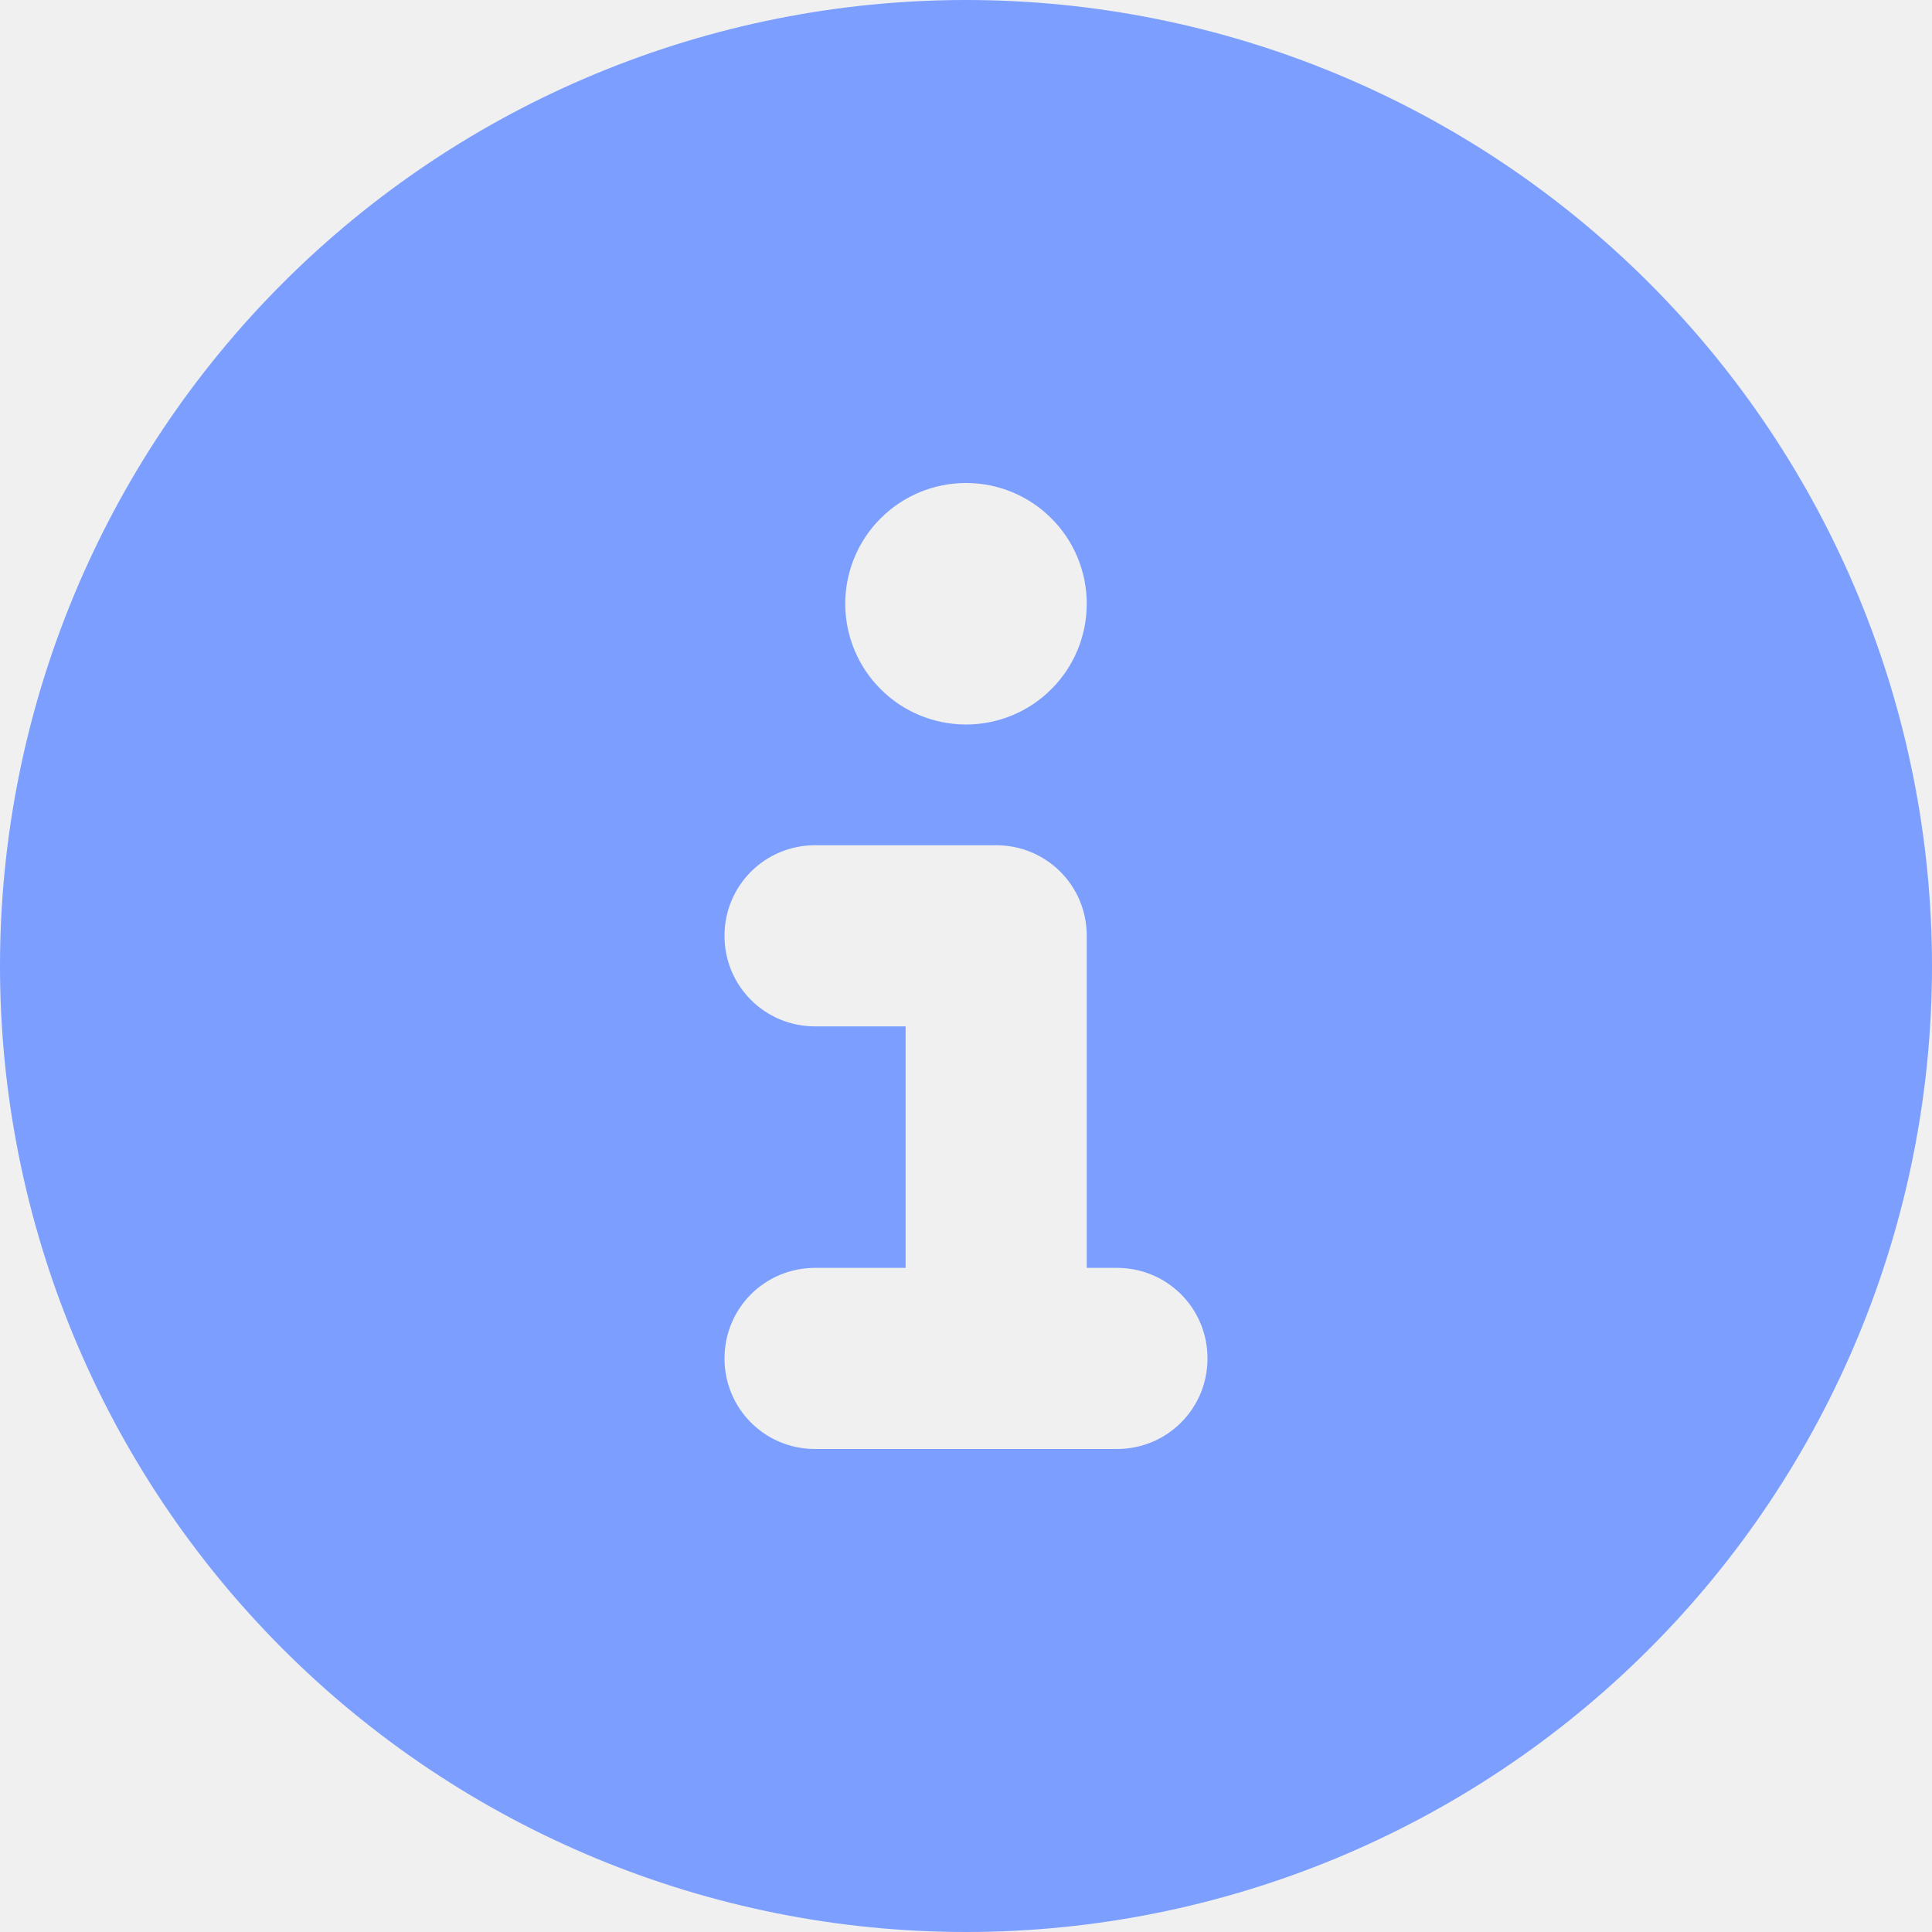
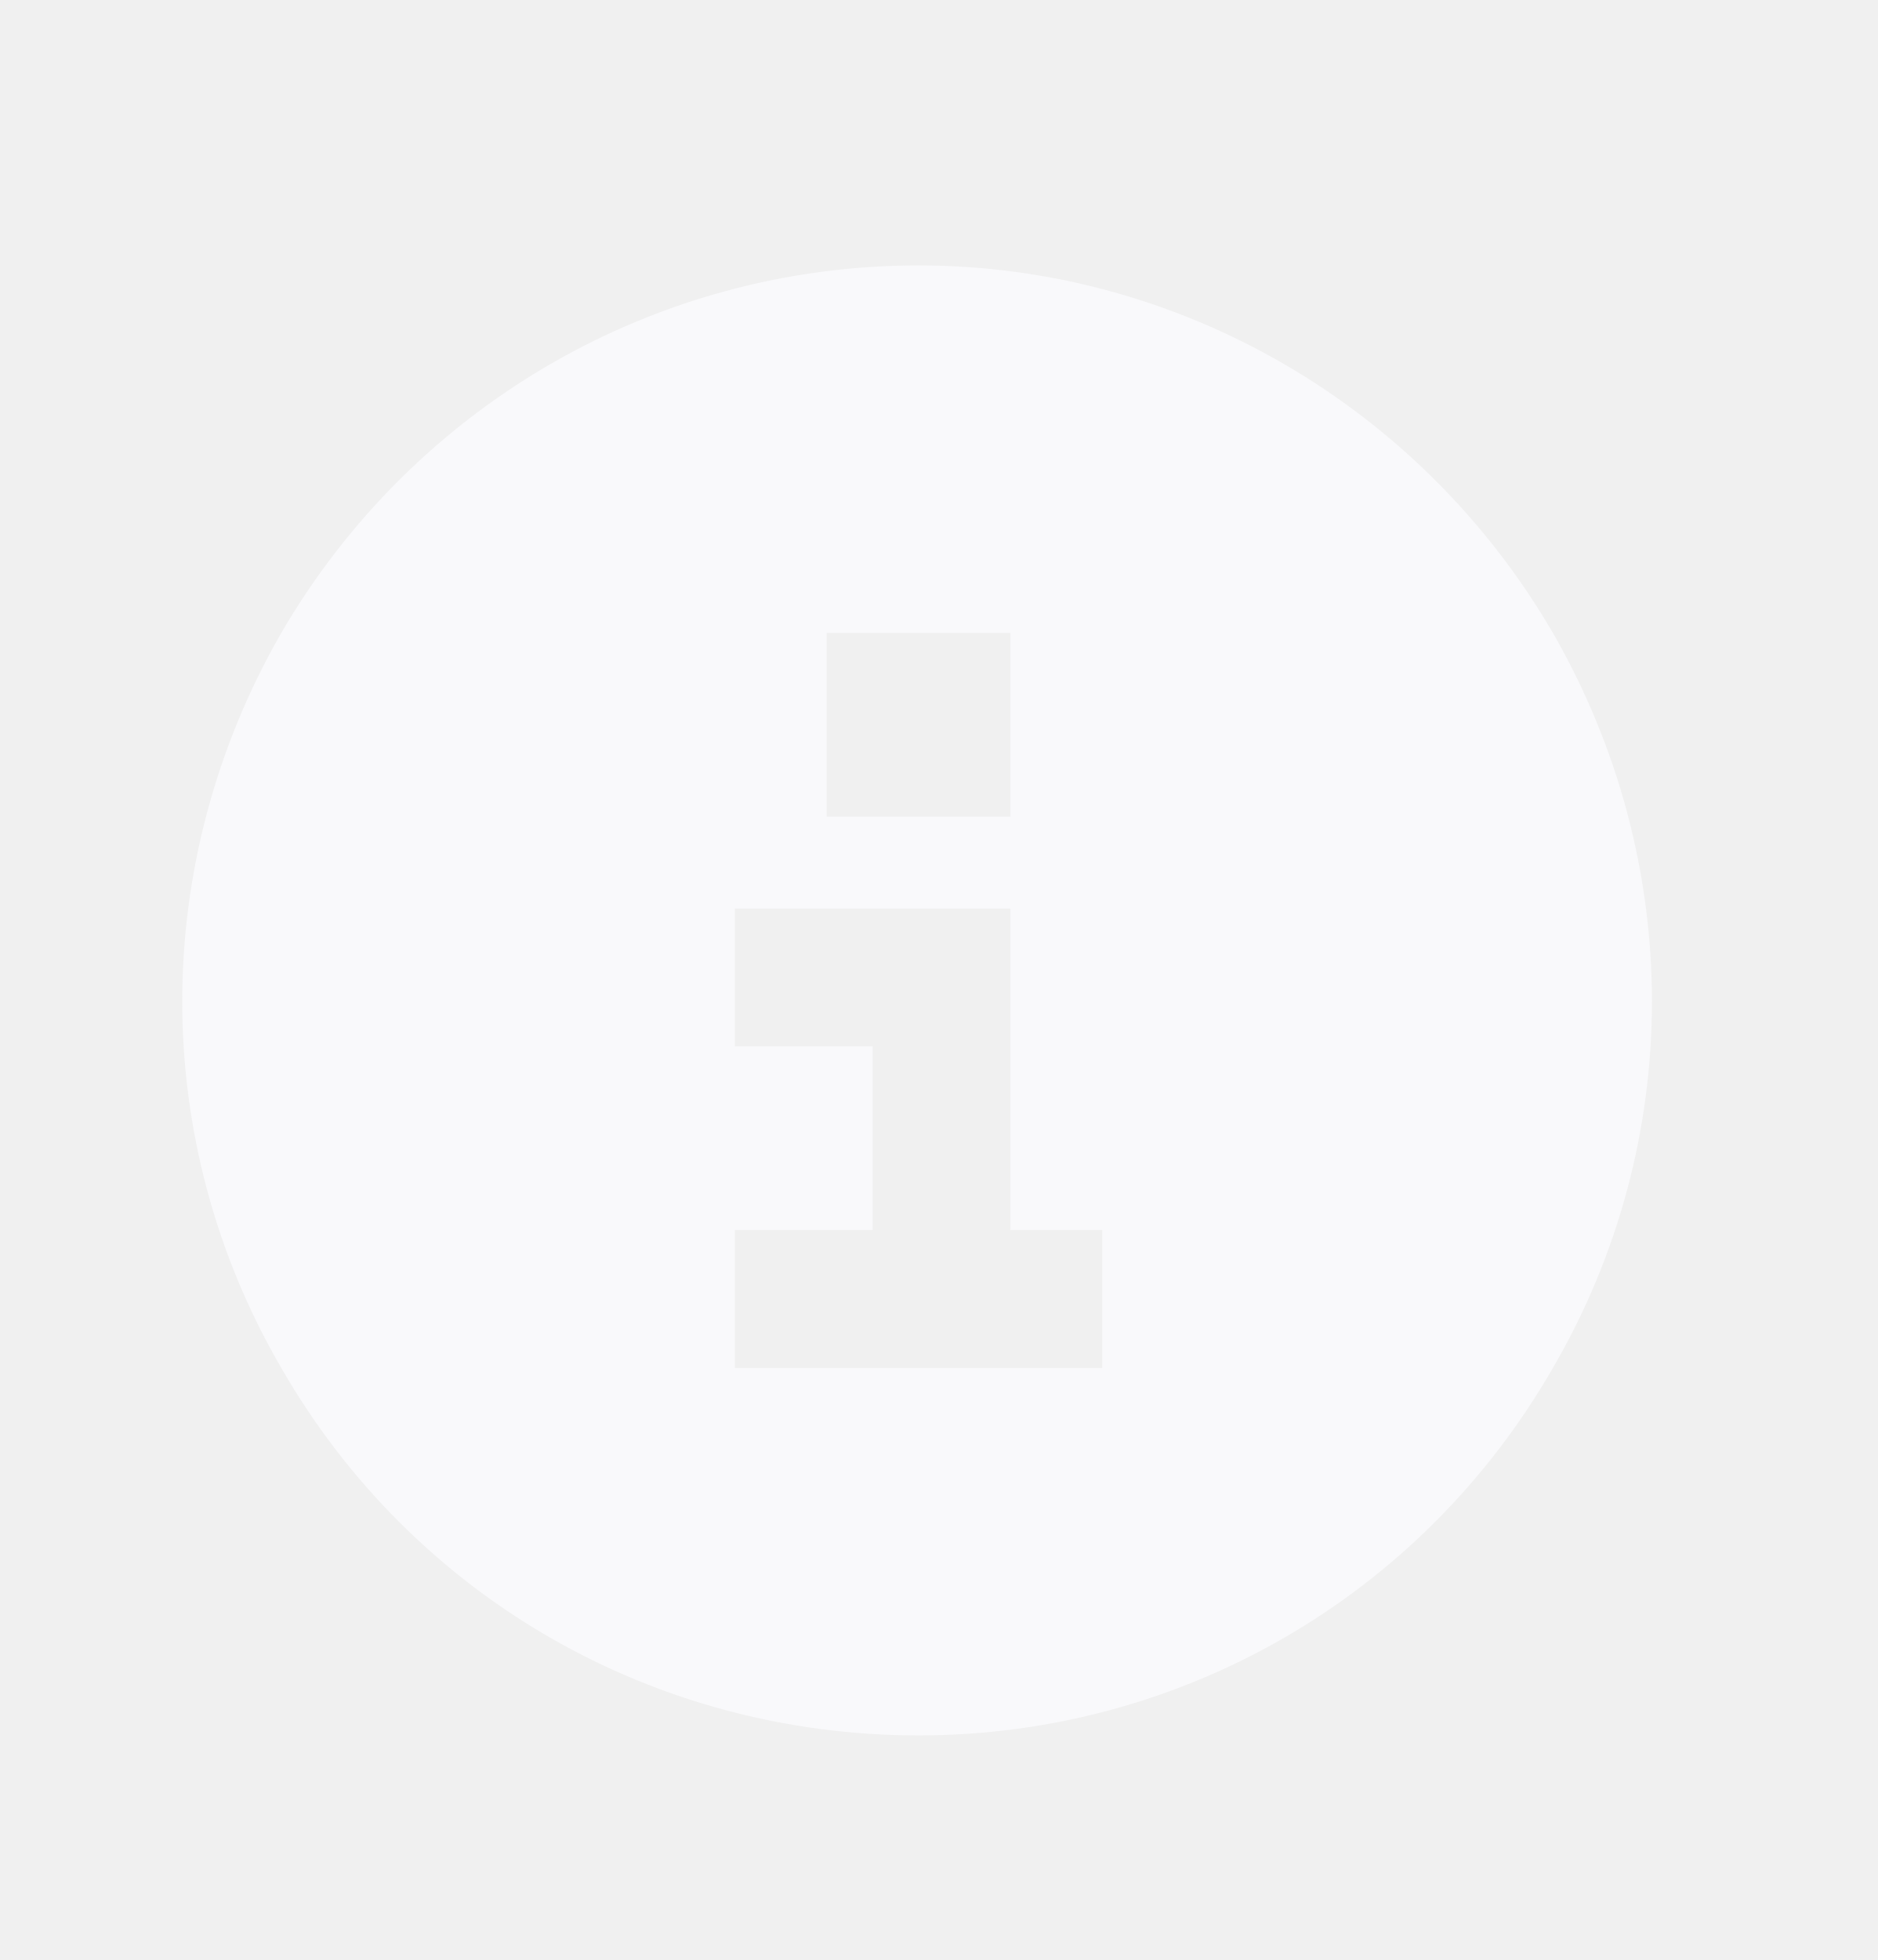
- <svg xmlns="http://www.w3.org/2000/svg" width="16" height="16" viewBox="0 0 16 16" fill="none">
-   <g clip-path="url(#clip0_2052_25100)">
-     <path d="M8 16C10.122 16 12.157 15.157 13.657 13.657C15.157 12.157 16 10.122 16 8C16 5.878 15.157 3.843 13.657 2.343C12.157 0.843 10.122 0 8 0C5.878 0 3.843 0.843 2.343 2.343C0.843 3.843 0 5.878 0 8C0 10.122 0.843 12.157 2.343 13.657C3.843 15.157 5.878 16 8 16ZM6.75 10.5H7.5V8.5H6.75C6.334 8.5 6 8.166 6 7.75C6 7.334 6.334 7 6.75 7H8.25C8.666 7 9 7.334 9 7.75V10.5H9.25C9.666 10.5 10 10.834 10 11.25C10 11.666 9.666 12 9.25 12H6.75C6.334 12 6 11.666 6 11.25C6 10.834 6.334 10.5 6.75 10.5ZM8 4C8.265 4 8.52 4.105 8.707 4.293C8.895 4.48 9 4.735 9 5C9 5.265 8.895 5.52 8.707 5.707C8.52 5.895 8.265 6 8 6C7.735 6 7.48 5.895 7.293 5.707C7.105 5.52 7 5.265 7 5C7 4.735 7.105 4.48 7.293 4.293C7.48 4.105 7.735 4 8 4Z" fill="#7C9EFF" />
-   </g>
-   <defs>
-     <clipPath id="clip0_2052_25100">
-       <rect width="16" height="16" fill="white" />
-     </clipPath>
-   </defs>
+ <svg xmlns="http://www.w3.org/2000/svg" width="23" height="24" viewBox="0 0 23 24" fill="none">
+   <path d="M11.25 21.25C8.016 21.25 5.062 19.562 3.445 16.75C1.828 13.973 1.828 10.562 3.445 7.75C5.062 4.973 8.016 3.25 11.25 3.25C14.449 3.25 17.402 4.973 19.02 7.75C20.637 10.562 20.637 13.973 19.02 16.75C17.402 19.562 14.449 21.25 11.25 21.25ZM9.844 15.062H9V16.75H9.844H12.656H13.5V15.062H12.656H12.375V11.969V11.125H11.531H9.844H9V12.812H9.844H10.688V15.062H9.844ZM12.375 10V7.75H10.125V10H12.375Z" fill="#F9F9FB" />
</svg>
